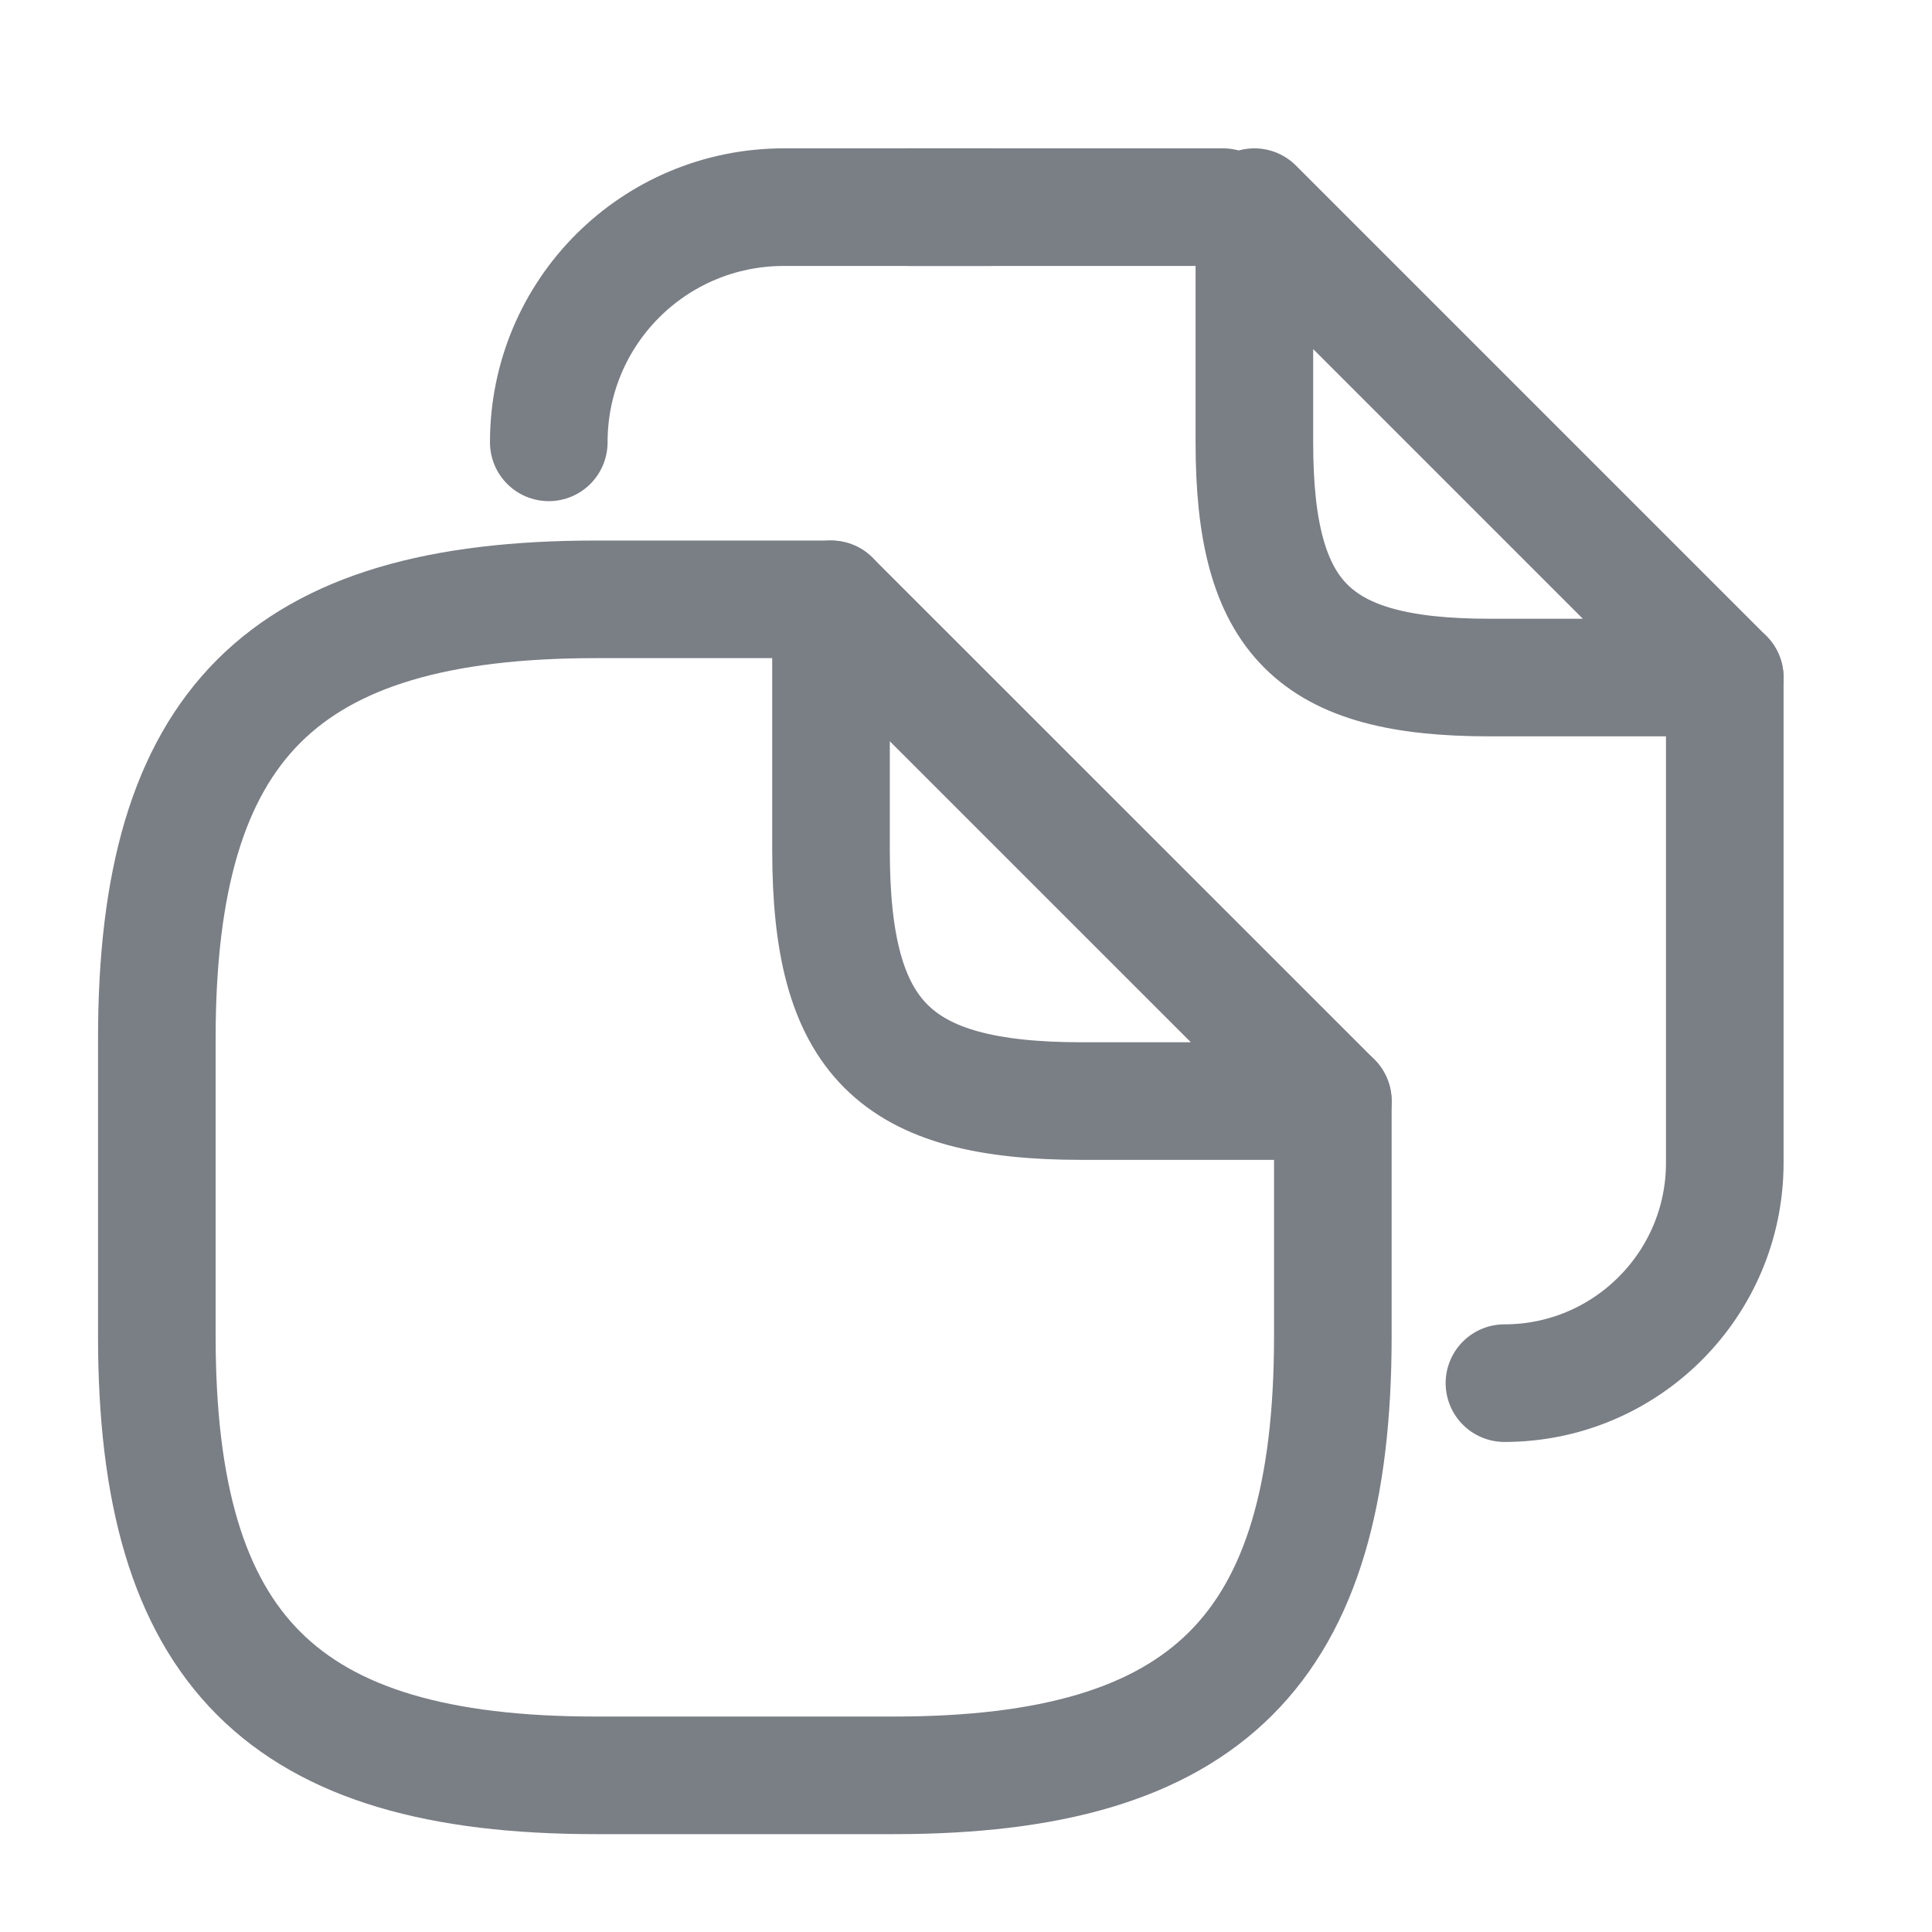
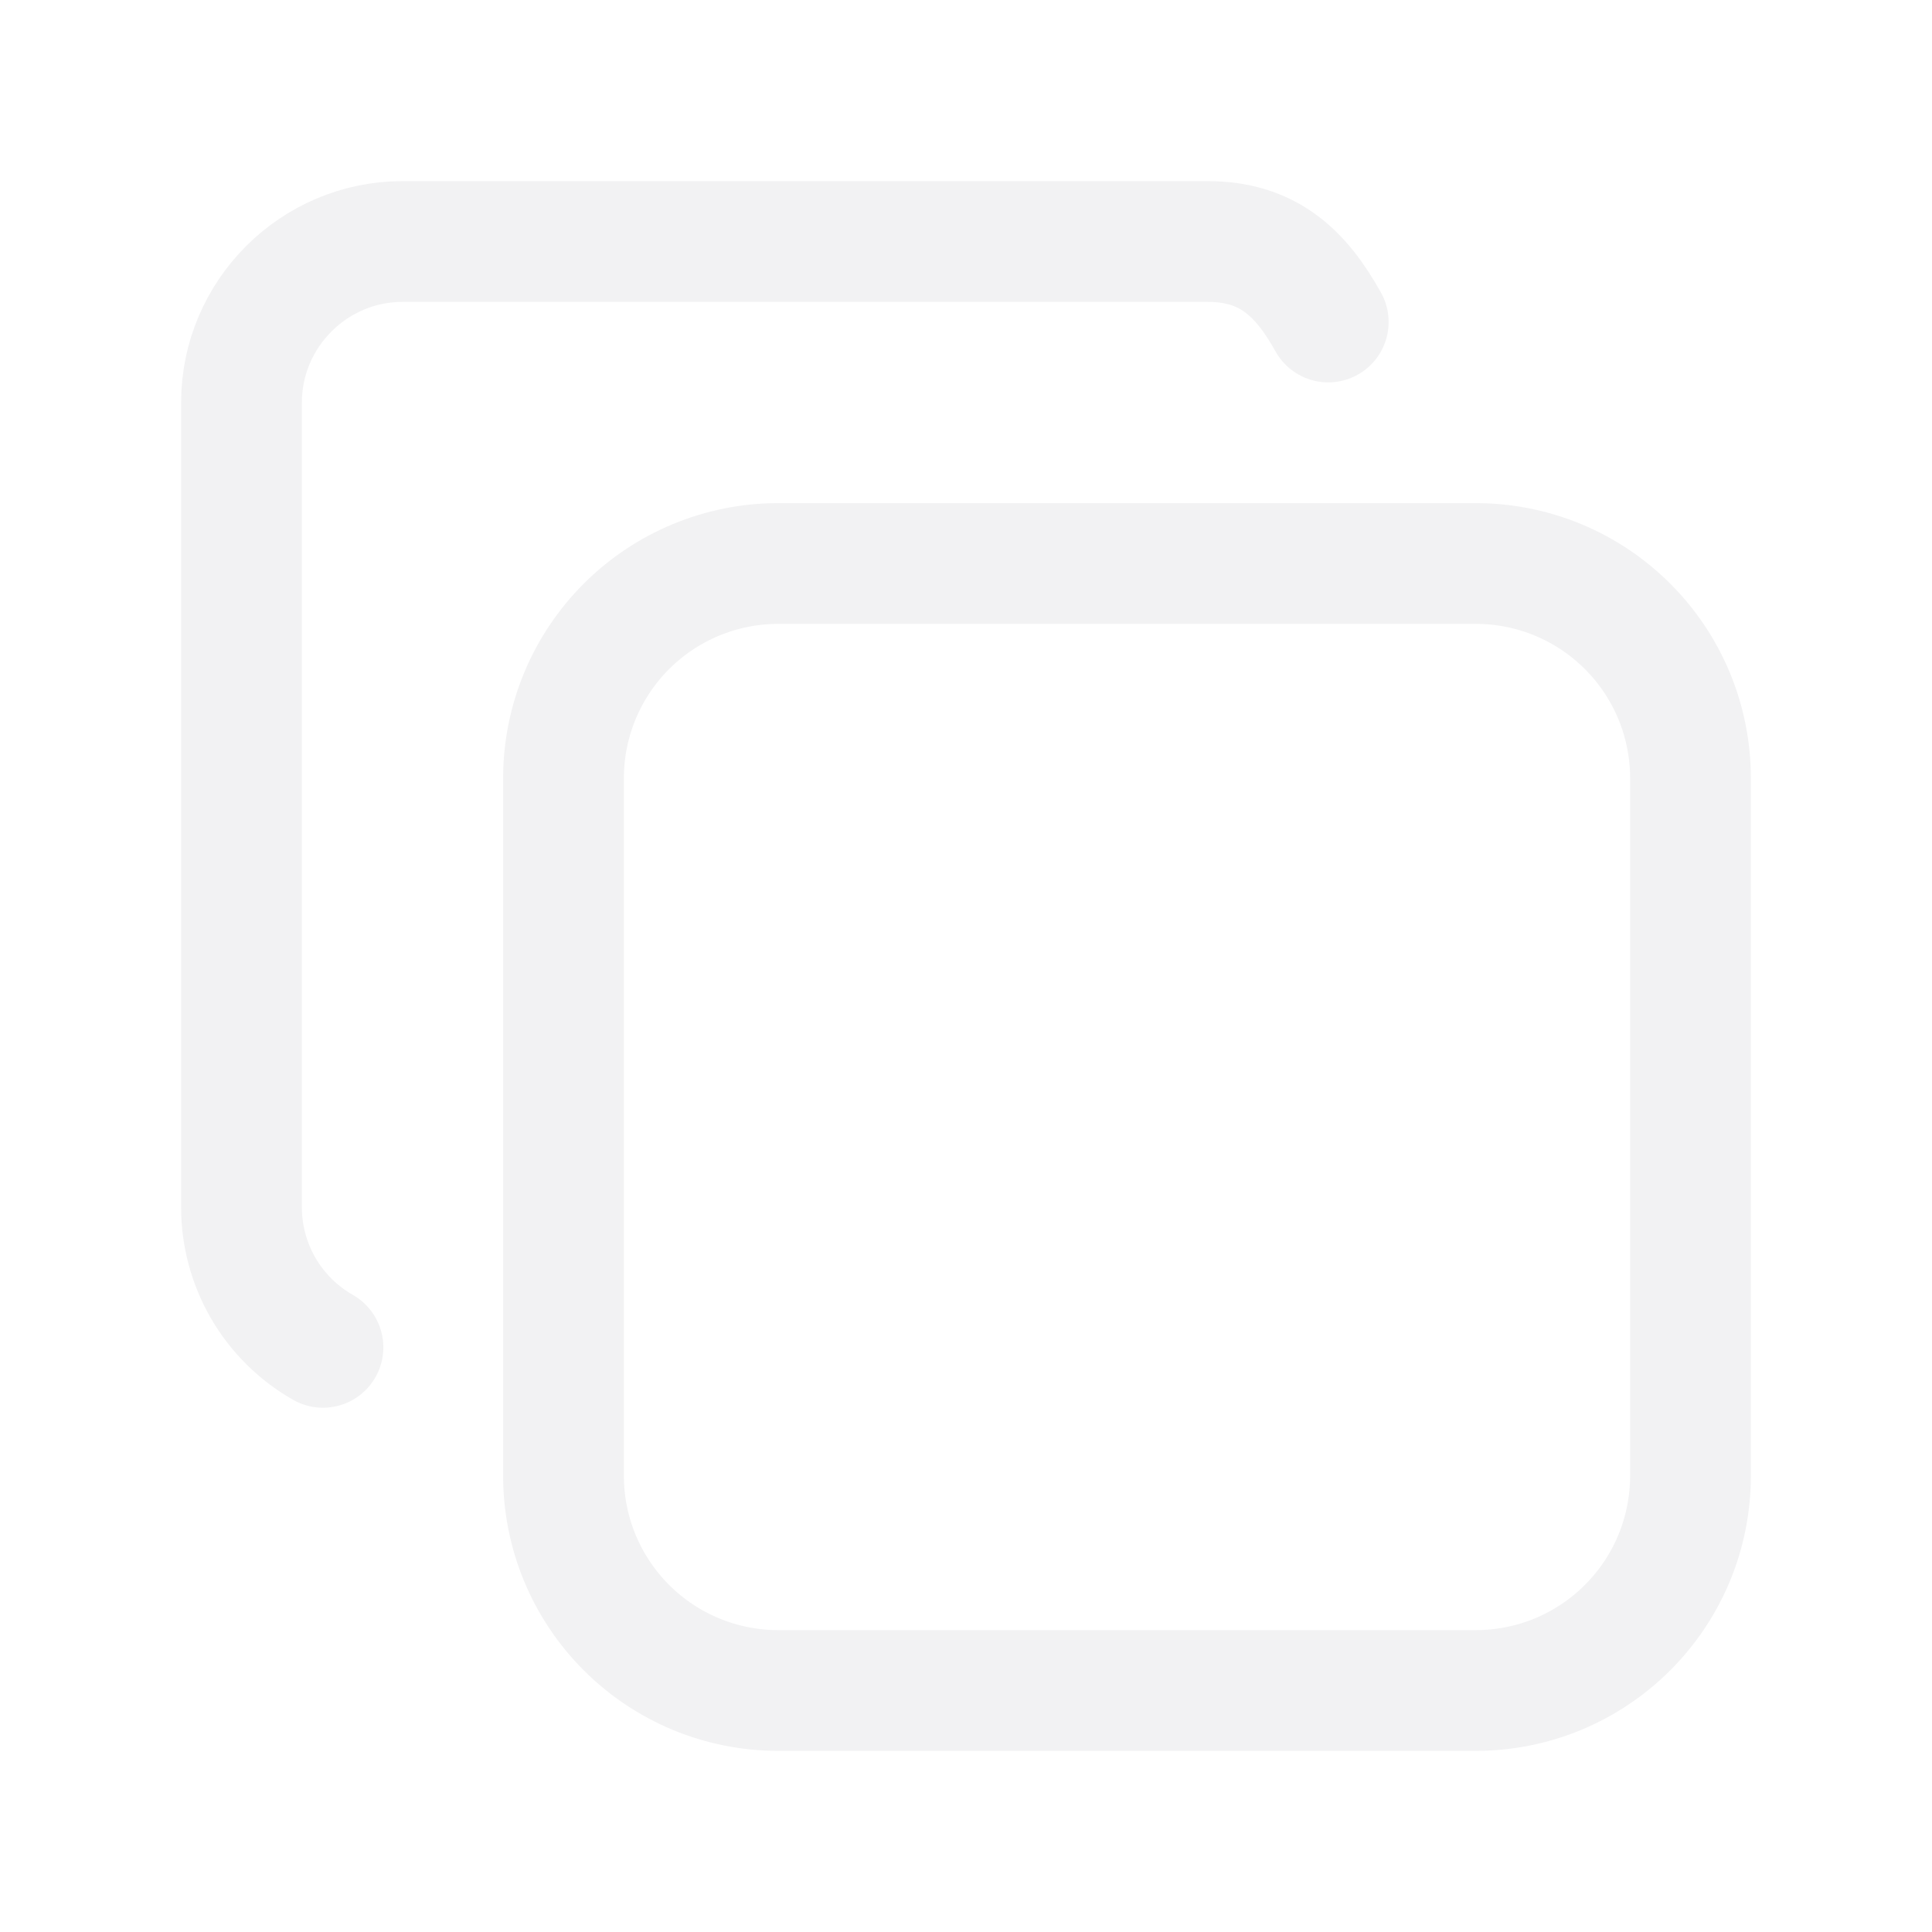
- <svg xmlns="http://www.w3.org/2000/svg" width="23" height="23" viewBox="0 0 23 23" fill="none">
-   <path d="M15.867 13.108V15.908C15.867 19.641 14.373 21.135 10.64 21.135H7.093C3.36 21.135 1.867 19.641 1.867 15.908V12.361C1.867 8.628 3.36 7.135 7.093 7.135H9.893" stroke="#7A7E85" style="stroke:#7A7E85;stroke:color(display-p3 0.478 0.494 0.522);stroke-opacity:1;" stroke-width="1.4" stroke-linecap="round" stroke-linejoin="round" />
-   <path d="M15.867 13.108H12.88C10.64 13.108 9.893 12.361 9.893 10.121V7.135L15.867 13.108Z" stroke="#7A7E85" style="stroke:#7A7E85;stroke:color(display-p3 0.478 0.494 0.522);stroke-opacity:1;" stroke-width="1.4" stroke-linecap="round" stroke-linejoin="round" />
-   <path d="M10.827 2.466H14.56" stroke="#7A7E85" style="stroke:#7A7E85;stroke:color(display-p3 0.478 0.494 0.522);stroke-opacity:1;" stroke-width="1.4" stroke-linecap="round" stroke-linejoin="round" />
-   <path d="M6.533 5.266C6.533 3.716 7.784 2.466 9.333 2.466H11.779" stroke="#7A7E85" style="stroke:#7A7E85;stroke:color(display-p3 0.478 0.494 0.522);stroke-opacity:1;" stroke-width="1.4" stroke-linecap="round" stroke-linejoin="round" />
-   <path d="M20.533 8.066V13.844C20.533 15.29 19.357 16.466 17.91 16.466" stroke="#7A7E85" style="stroke:#7A7E85;stroke:color(display-p3 0.478 0.494 0.522);stroke-opacity:1;" stroke-width="1.4" stroke-linecap="round" stroke-linejoin="round" />
-   <path d="M20.533 8.066H17.733C15.633 8.066 14.933 7.366 14.933 5.266V2.466L20.533 8.066Z" stroke="#7A7E85" style="stroke:#7A7E85;stroke:color(display-p3 0.478 0.494 0.522);stroke-opacity:1;" stroke-width="1.4" stroke-linecap="round" stroke-linejoin="round" />
+ <svg xmlns="http://www.w3.org/2000/svg" width="18" height="18" viewBox="0 0 18 18" fill="none">
+   <path d="M5.25 7.25C5.25 6.72 5.461 6.211 5.836 5.836C6.211 5.461 6.72 5.25 7.25 5.25H13.75C14.012 5.25 14.273 5.302 14.515 5.402C14.758 5.503 14.978 5.65 15.164 5.836C15.35 6.022 15.497 6.242 15.598 6.485C15.698 6.727 15.75 6.988 15.75 7.25V13.75C15.75 14.012 15.698 14.273 15.598 14.515C15.497 14.758 15.35 14.978 15.164 15.164C14.978 15.35 14.758 15.497 14.515 15.598C14.273 15.698 14.012 15.75 13.75 15.75H7.25C6.988 15.75 6.727 15.698 6.485 15.598C6.242 15.497 6.022 15.35 5.836 15.164C5.65 14.978 5.503 14.758 5.402 14.515C5.302 14.273 5.25 14.012 5.25 13.75V7.25Z" stroke="#F2F2F3" stroke-width="1.125" stroke-linecap="round" stroke-linejoin="round" />
+   <path d="M3.009 12.553C2.779 12.422 2.587 12.232 2.454 12.004C2.321 11.775 2.25 11.515 2.25 11.25V3.75C2.25 2.925 2.925 2.25 3.75 2.25H11.25C11.812 2.25 12.118 2.539 12.375 3" stroke="#F2F2F3" stroke-width="1.125" stroke-linecap="round" stroke-linejoin="round" />
</svg>
